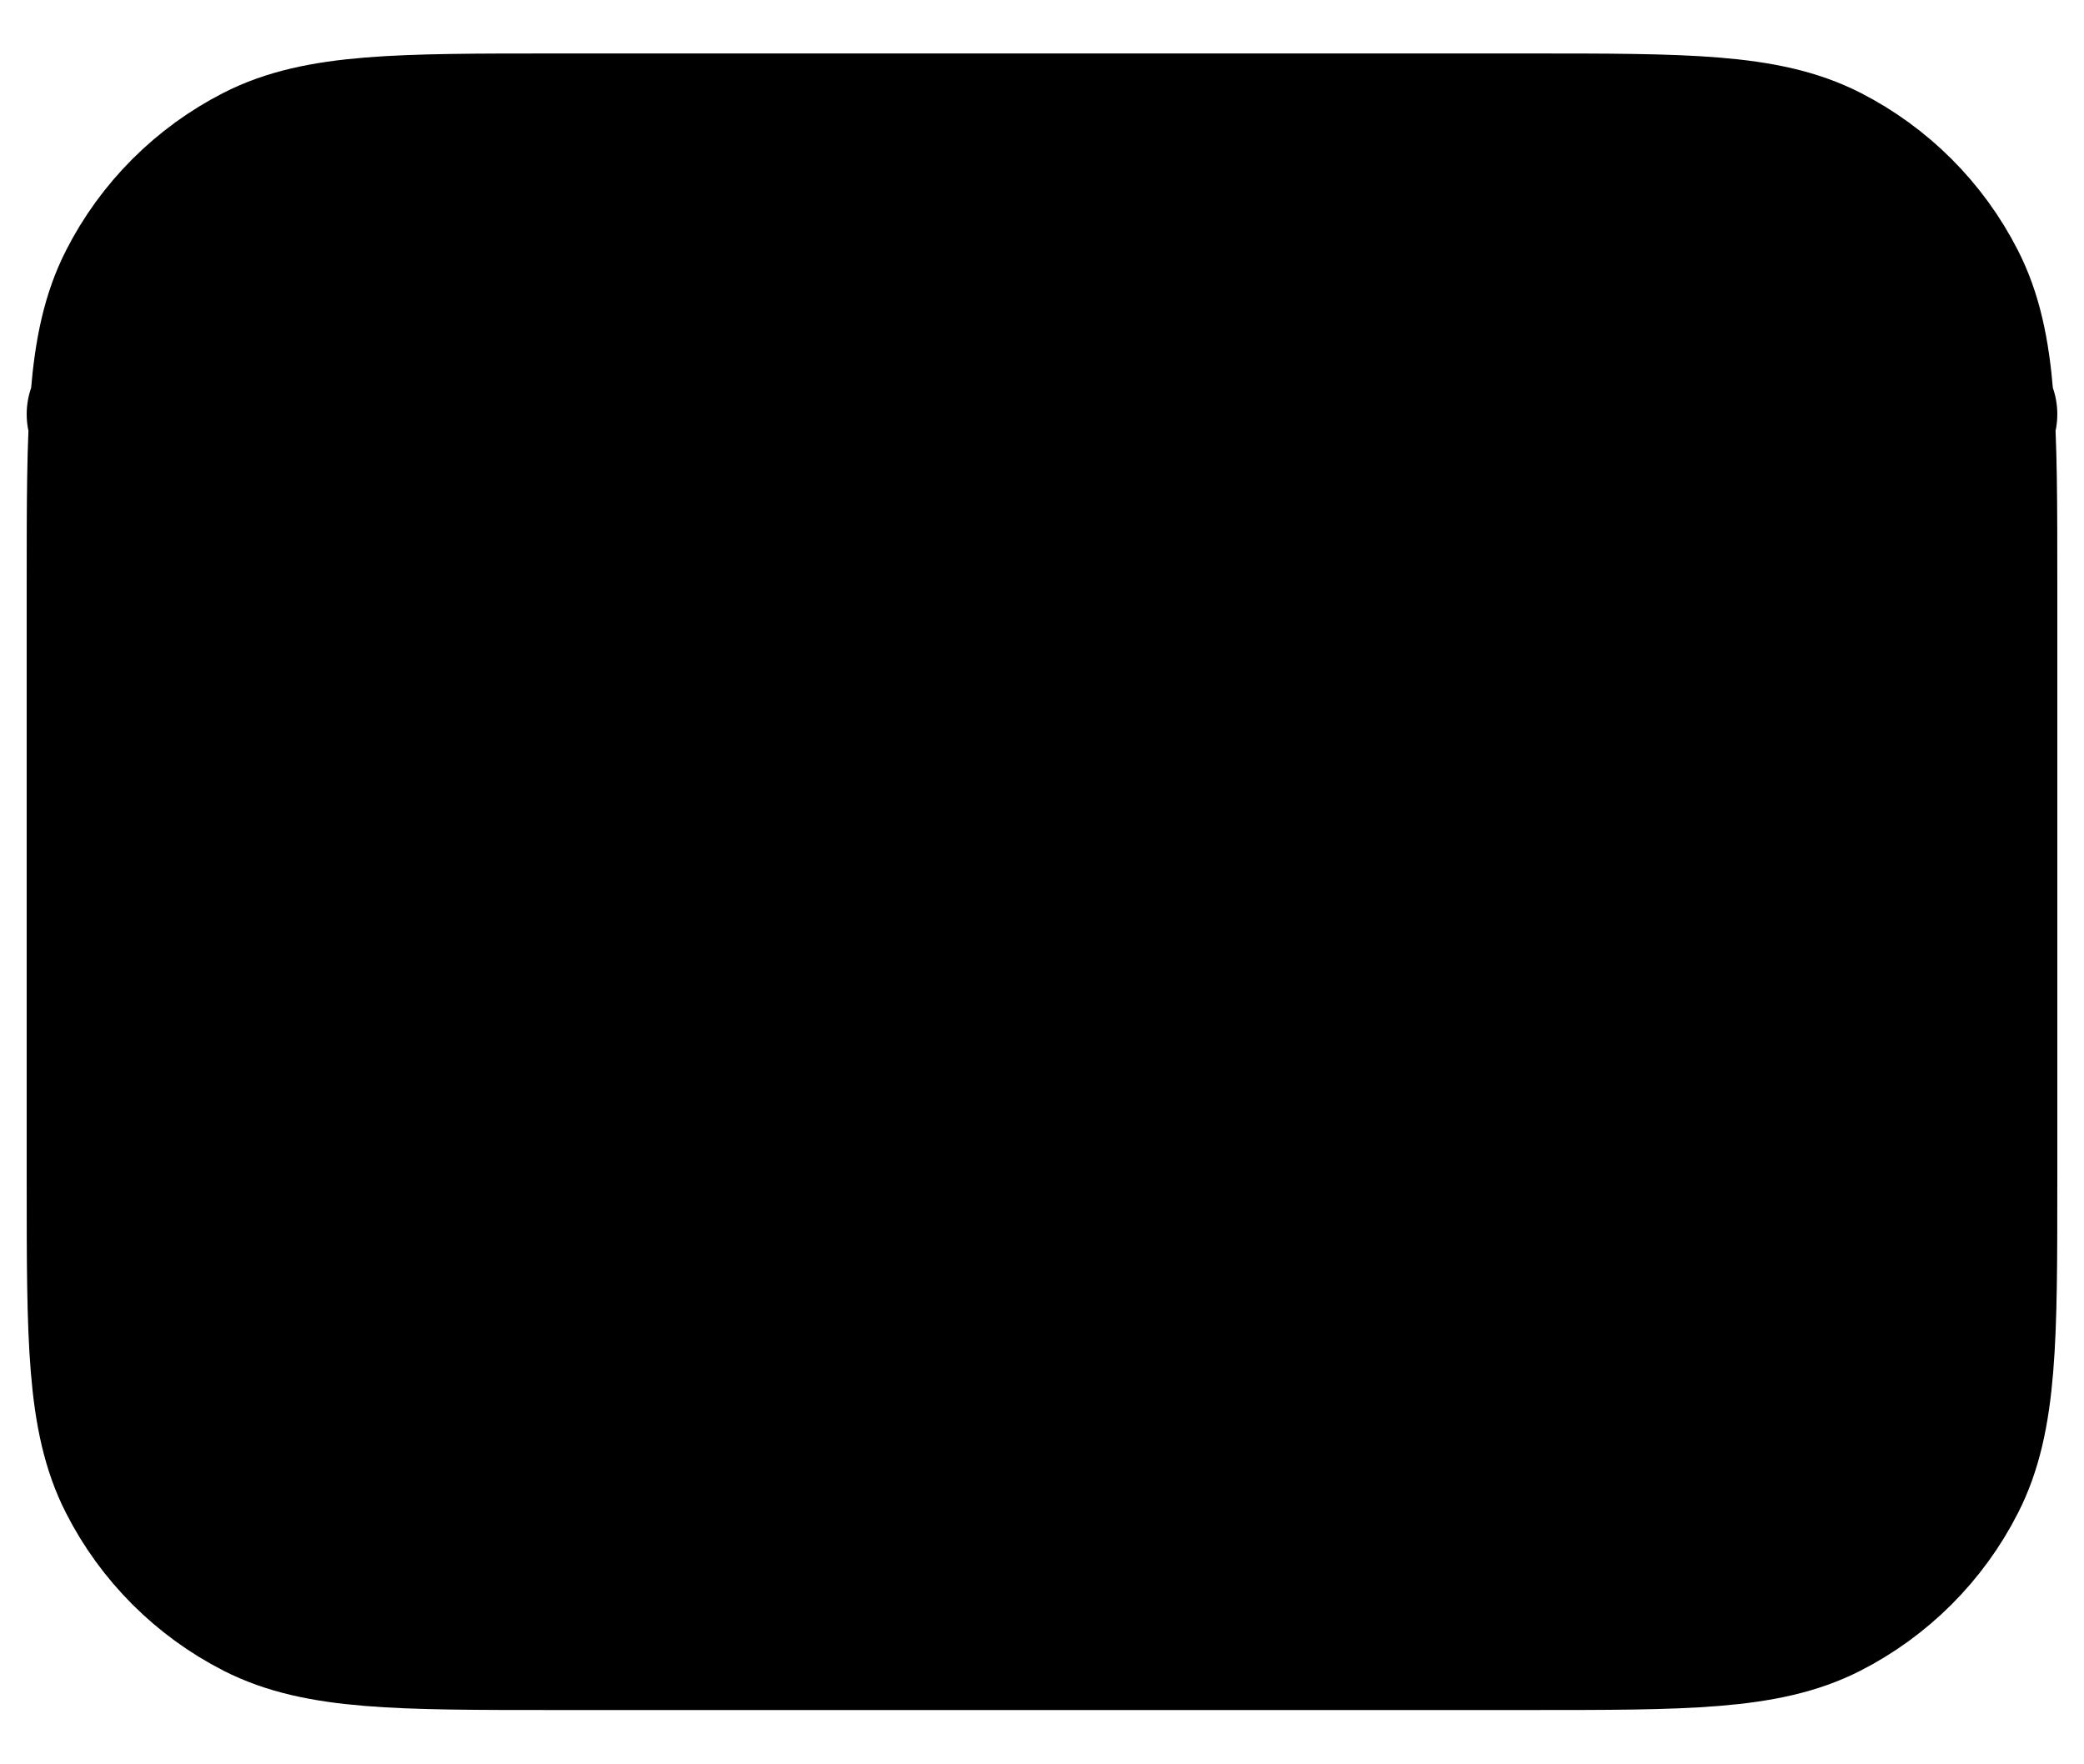
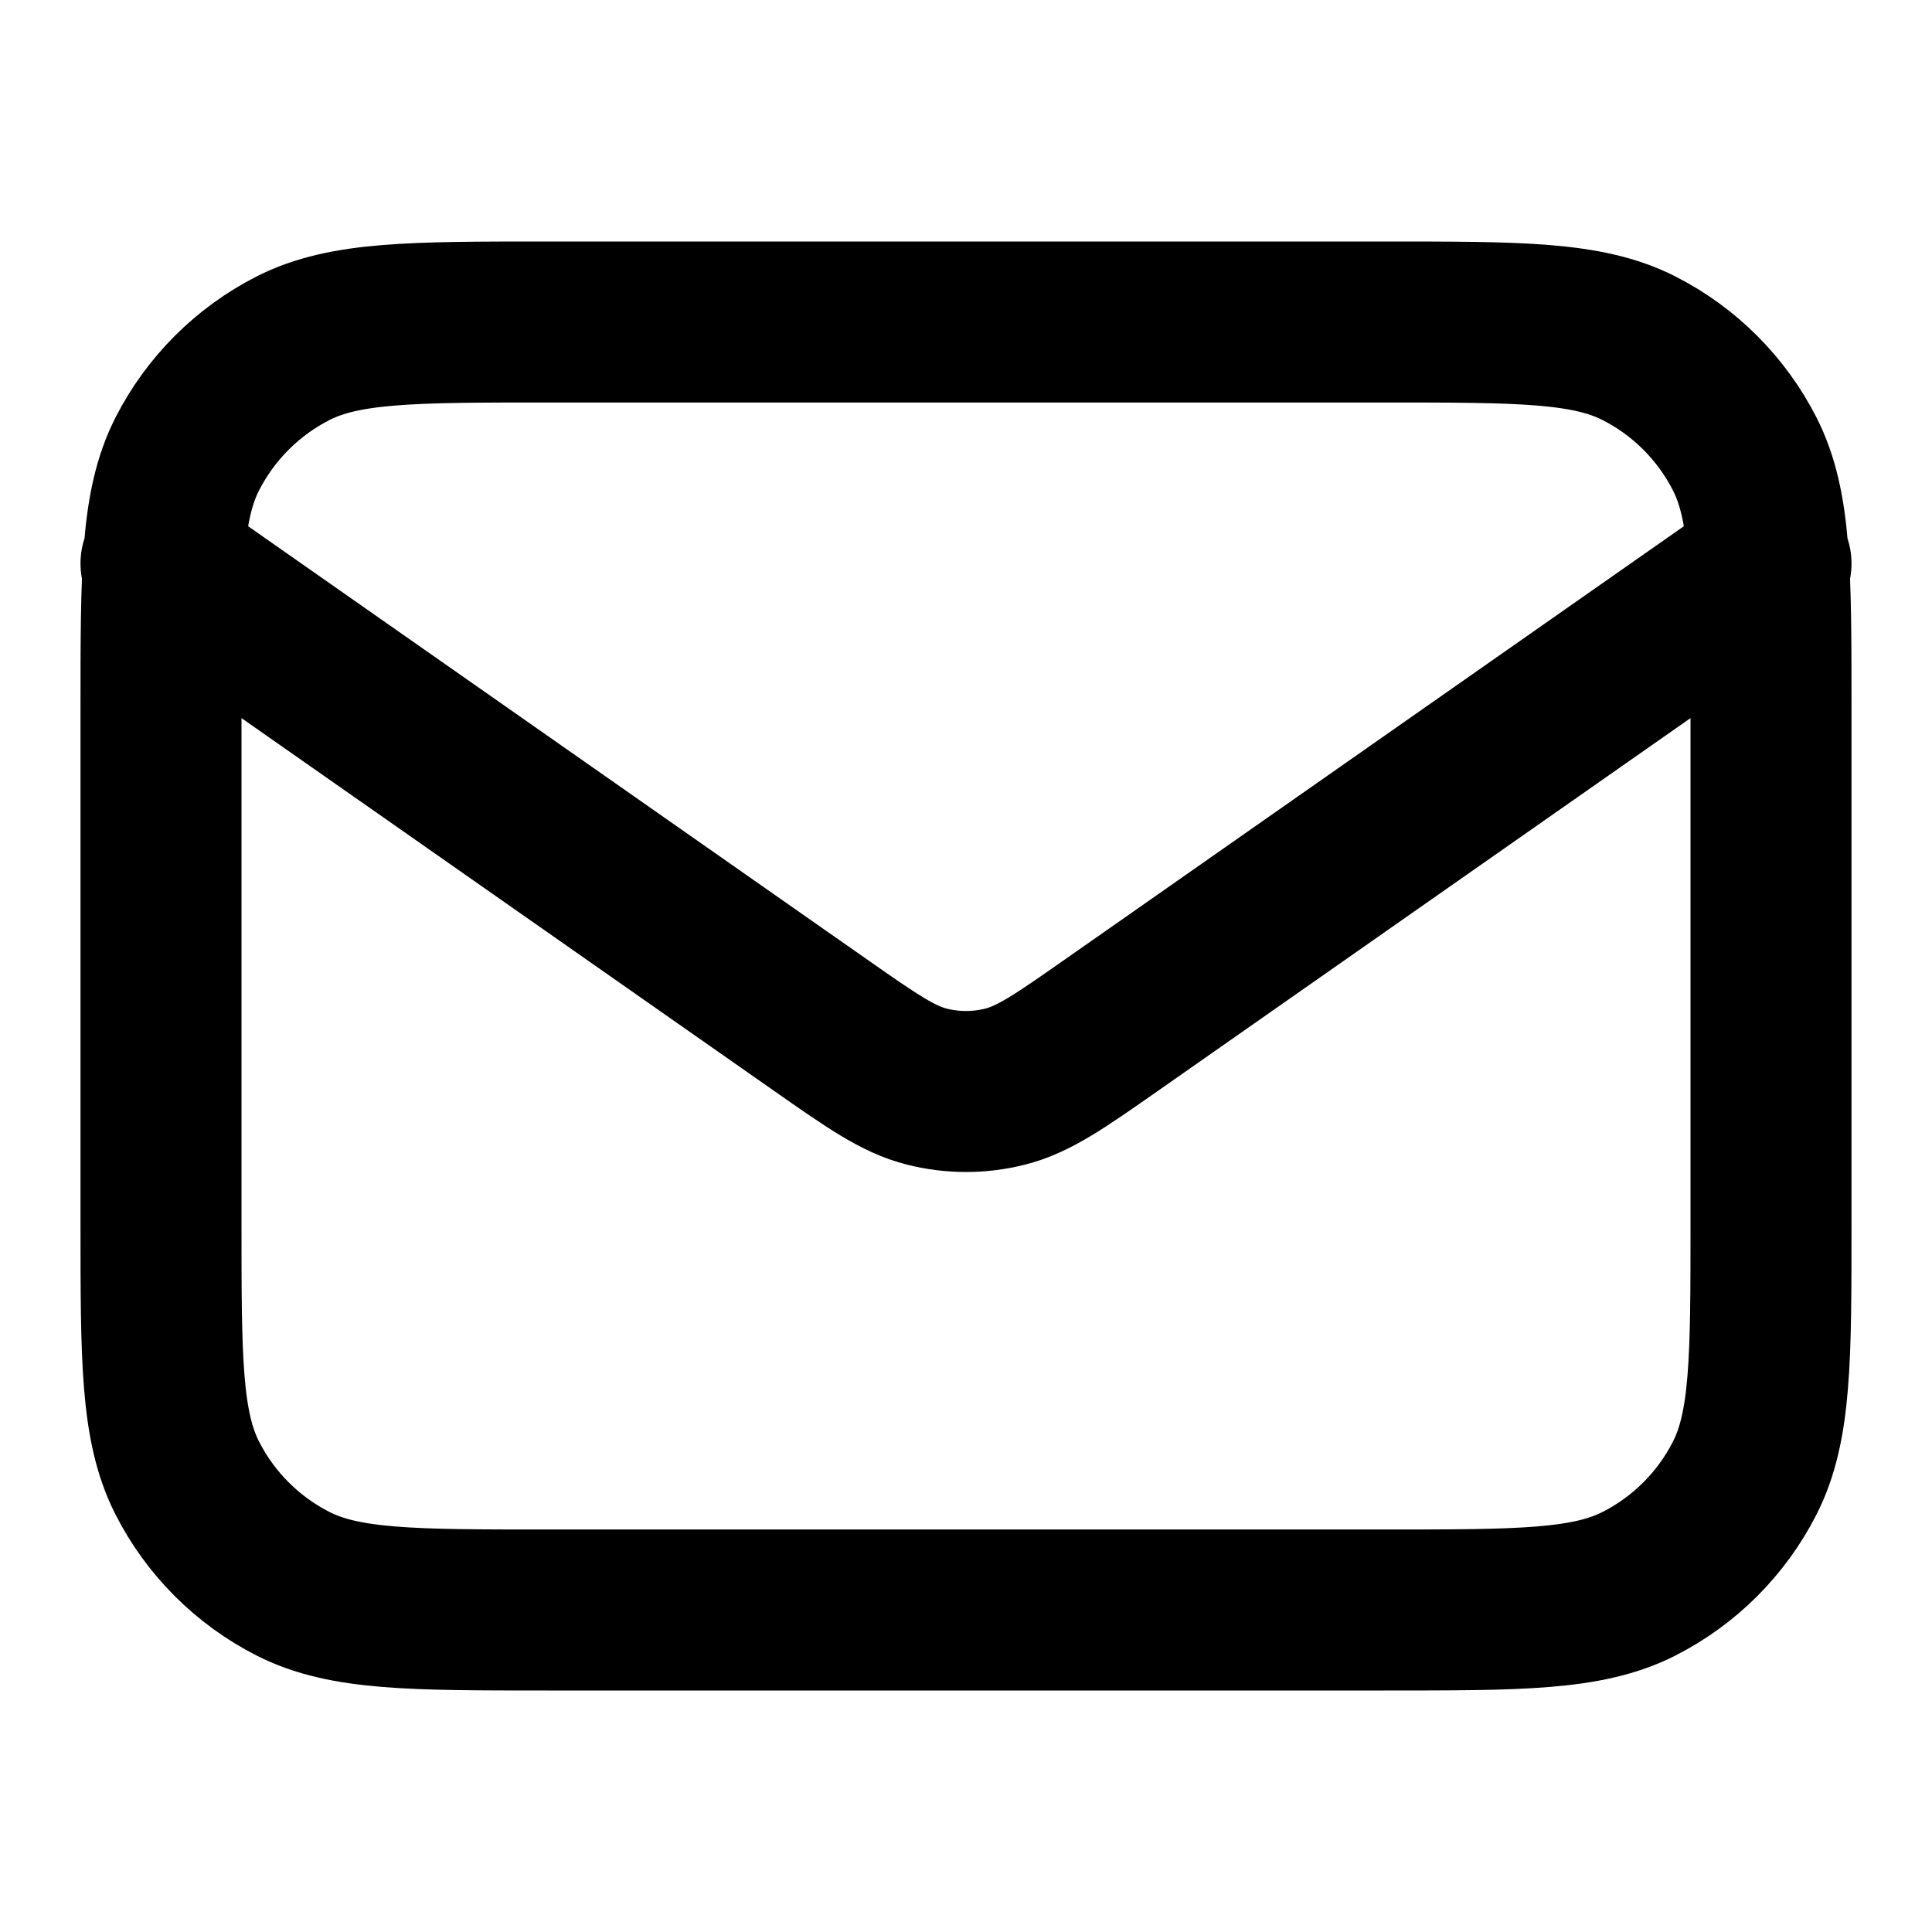
- <svg xmlns="http://www.w3.org/2000/svg" viewBox="0 0 26 22" stroke="currentColor">
-   <path d="M1.333 5.167L10.859 11.835C11.63 12.375 12.016 12.645 12.436 12.749C12.806 12.842 13.194 12.842 13.564 12.749C13.984 12.645 14.37 12.375 15.141 11.835L24.667 5.167M6.933 20.333H19.067C21.027 20.333 22.007 20.333 22.756 19.952C23.414 19.616 23.95 19.081 24.285 18.422C24.667 17.674 24.667 16.694 24.667 14.733V7.267C24.667 5.307 24.667 4.326 24.285 3.578C23.95 2.919 23.414 2.384 22.756 2.048C22.007 1.667 21.027 1.667 19.067 1.667H6.933C4.973 1.667 3.993 1.667 3.244 2.048C2.586 2.384 2.05 2.919 1.715 3.578C1.333 4.326 1.333 5.307 1.333 7.267V14.733C1.333 16.694 1.333 17.674 1.715 18.422C2.05 19.081 2.586 19.616 3.244 19.952C3.993 20.333 4.973 20.333 6.933 20.333Z" stroke-width="2" stroke-linecap="round" stroke-linejoin="round" />
+ <svg xmlns="http://www.w3.org/2000/svg" width="24" height="24" viewBox="0 0 24 24" fill="none">
+   <path d="M2 7L10.165 12.715C10.826 13.178 11.157 13.41 11.516 13.499C11.834 13.579 12.166 13.579 12.484 13.499C12.843 13.41 13.174 13.178 13.835 12.715L22 7M6.8 20H17.2C18.88 20 19.72 20 20.362 19.673C20.927 19.385 21.385 18.927 21.673 18.362C22 17.72 22 16.88 22 15.2V8.8C22 7.12 22 6.28 21.673 5.638C21.385 5.074 20.927 4.615 20.362 4.327C19.72 4 18.88 4 17.2 4H6.8C5.12 4 4.28 4 3.638 4.327C3.074 4.615 2.615 5.074 2.327 5.638C2 6.28 2 7.12 2 8.8V15.2C2 16.88 2 17.72 2.327 18.362C2.615 18.927 3.074 19.385 3.638 19.673C4.28 20 5.12 20 6.8 20Z" stroke="currentColor" stroke-width="2" stroke-linecap="round" stroke-linejoin="round" />
</svg>
